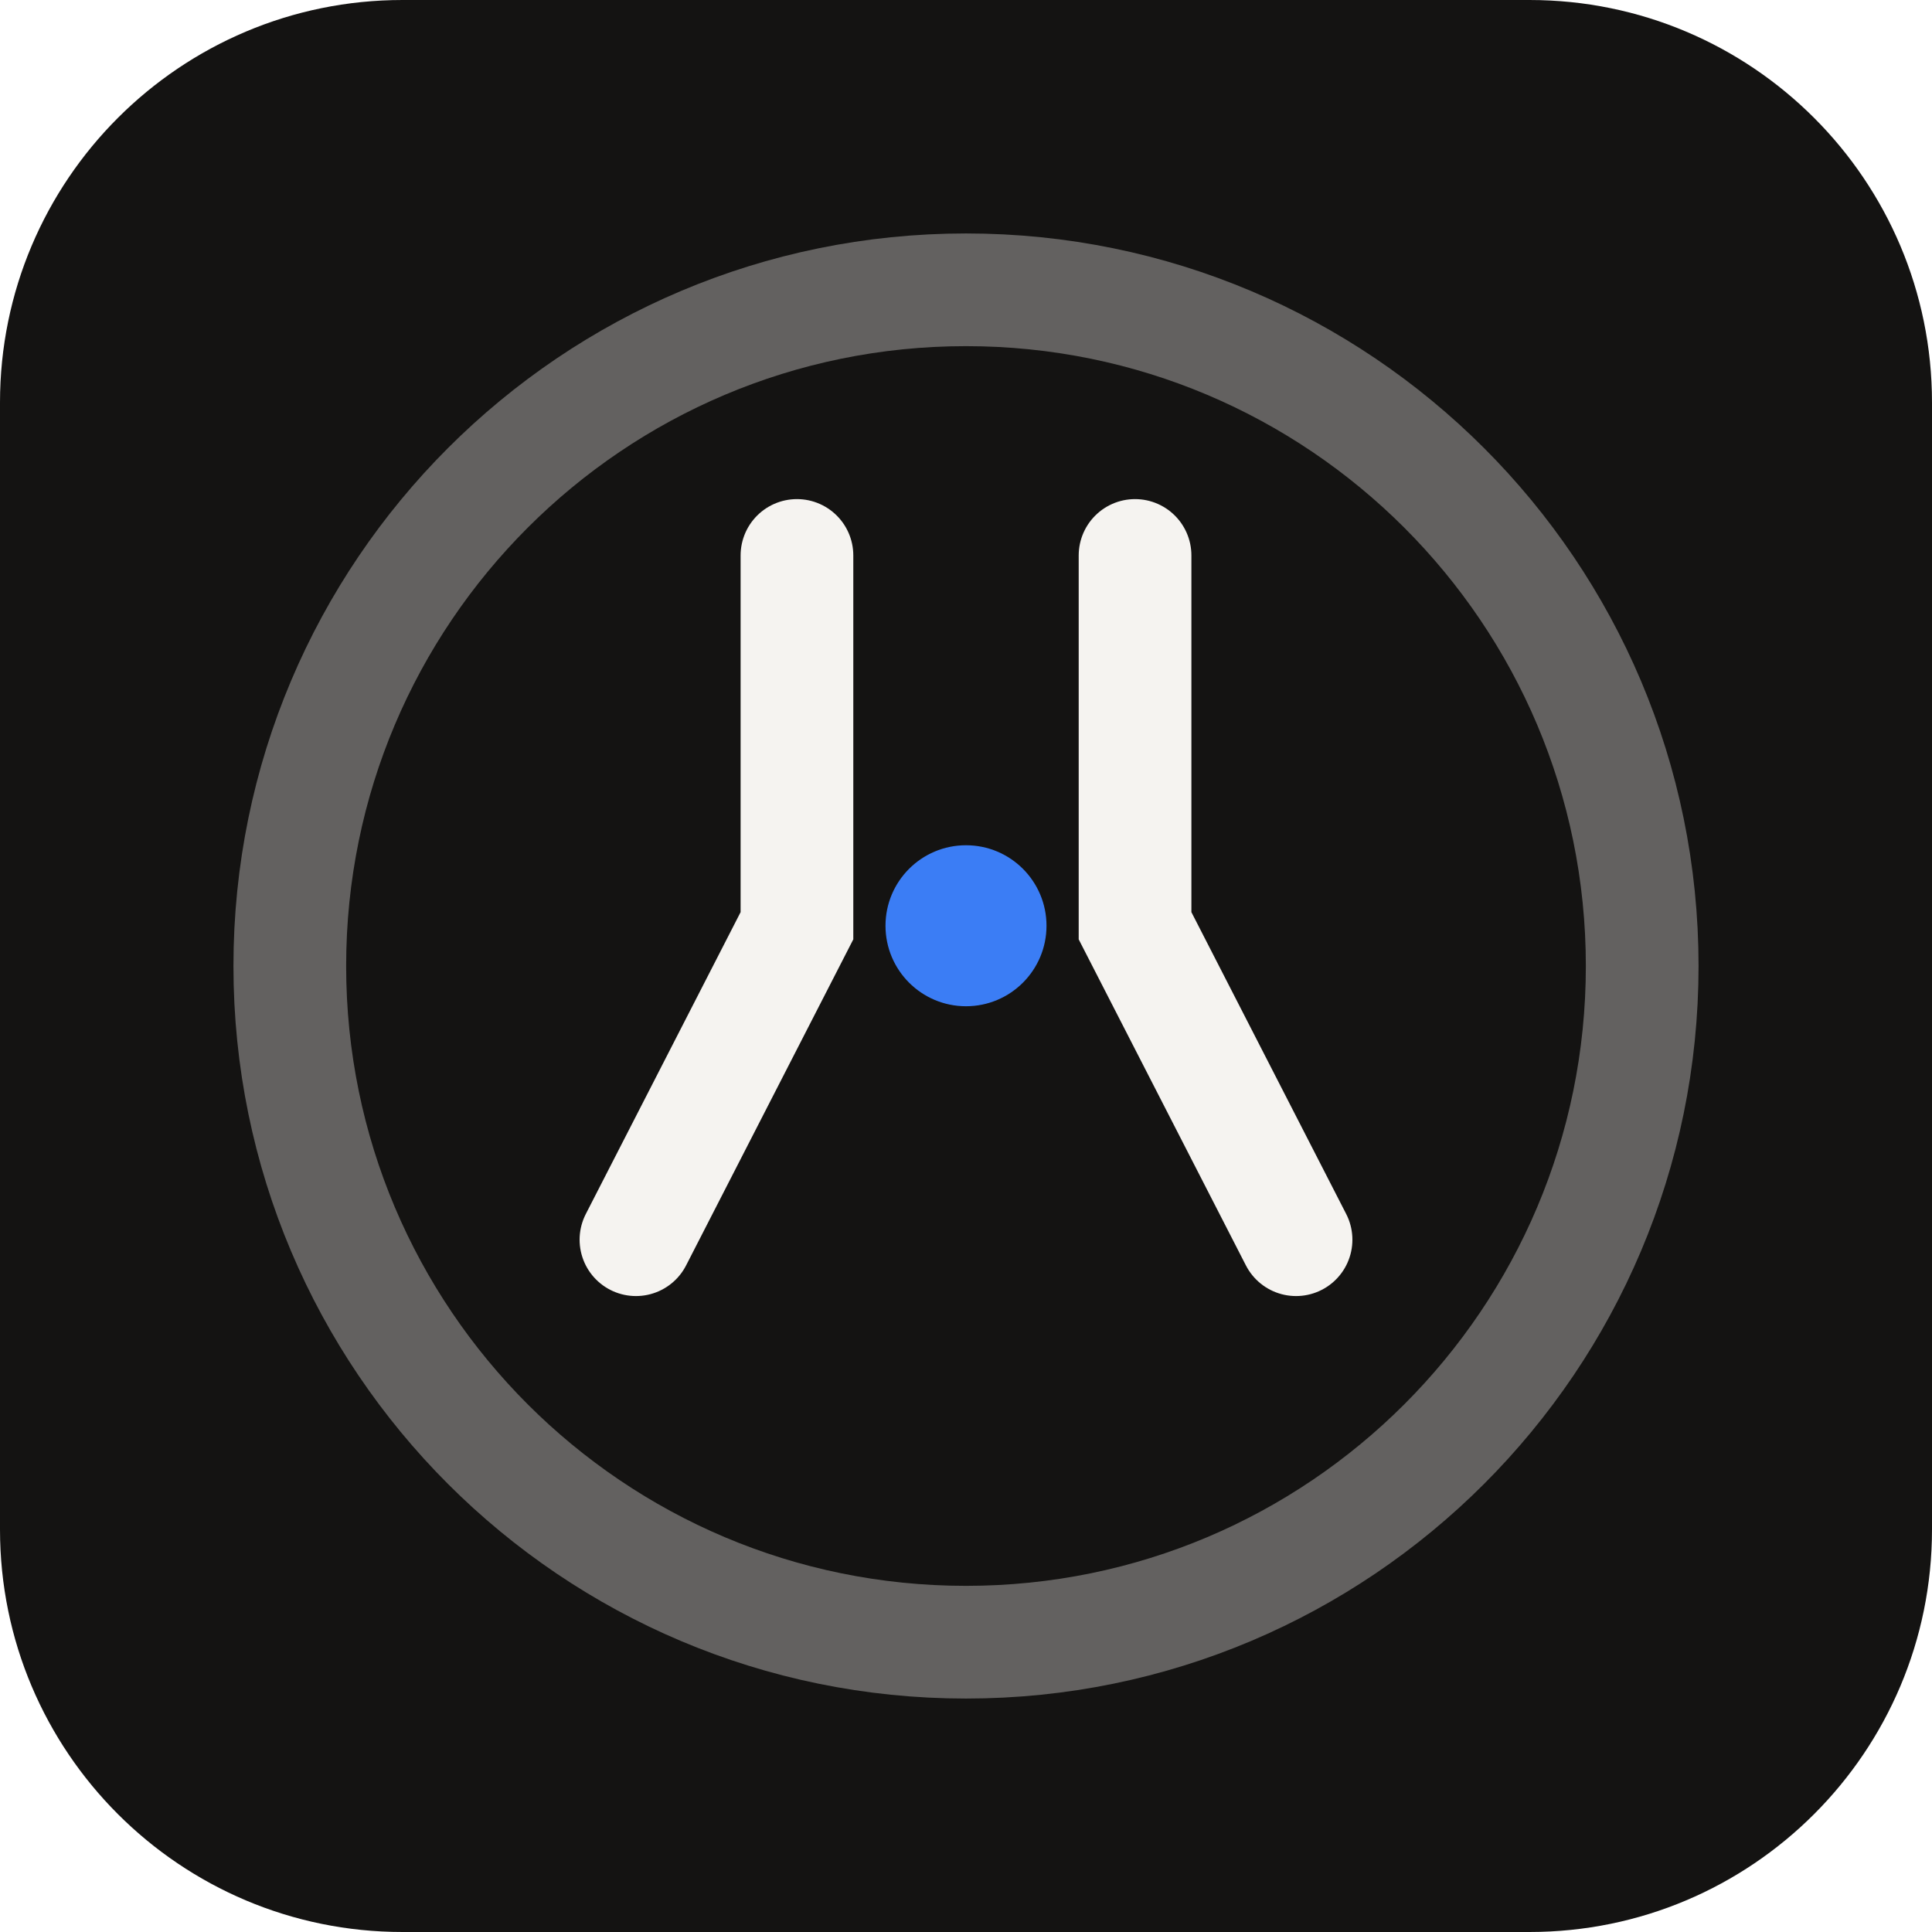
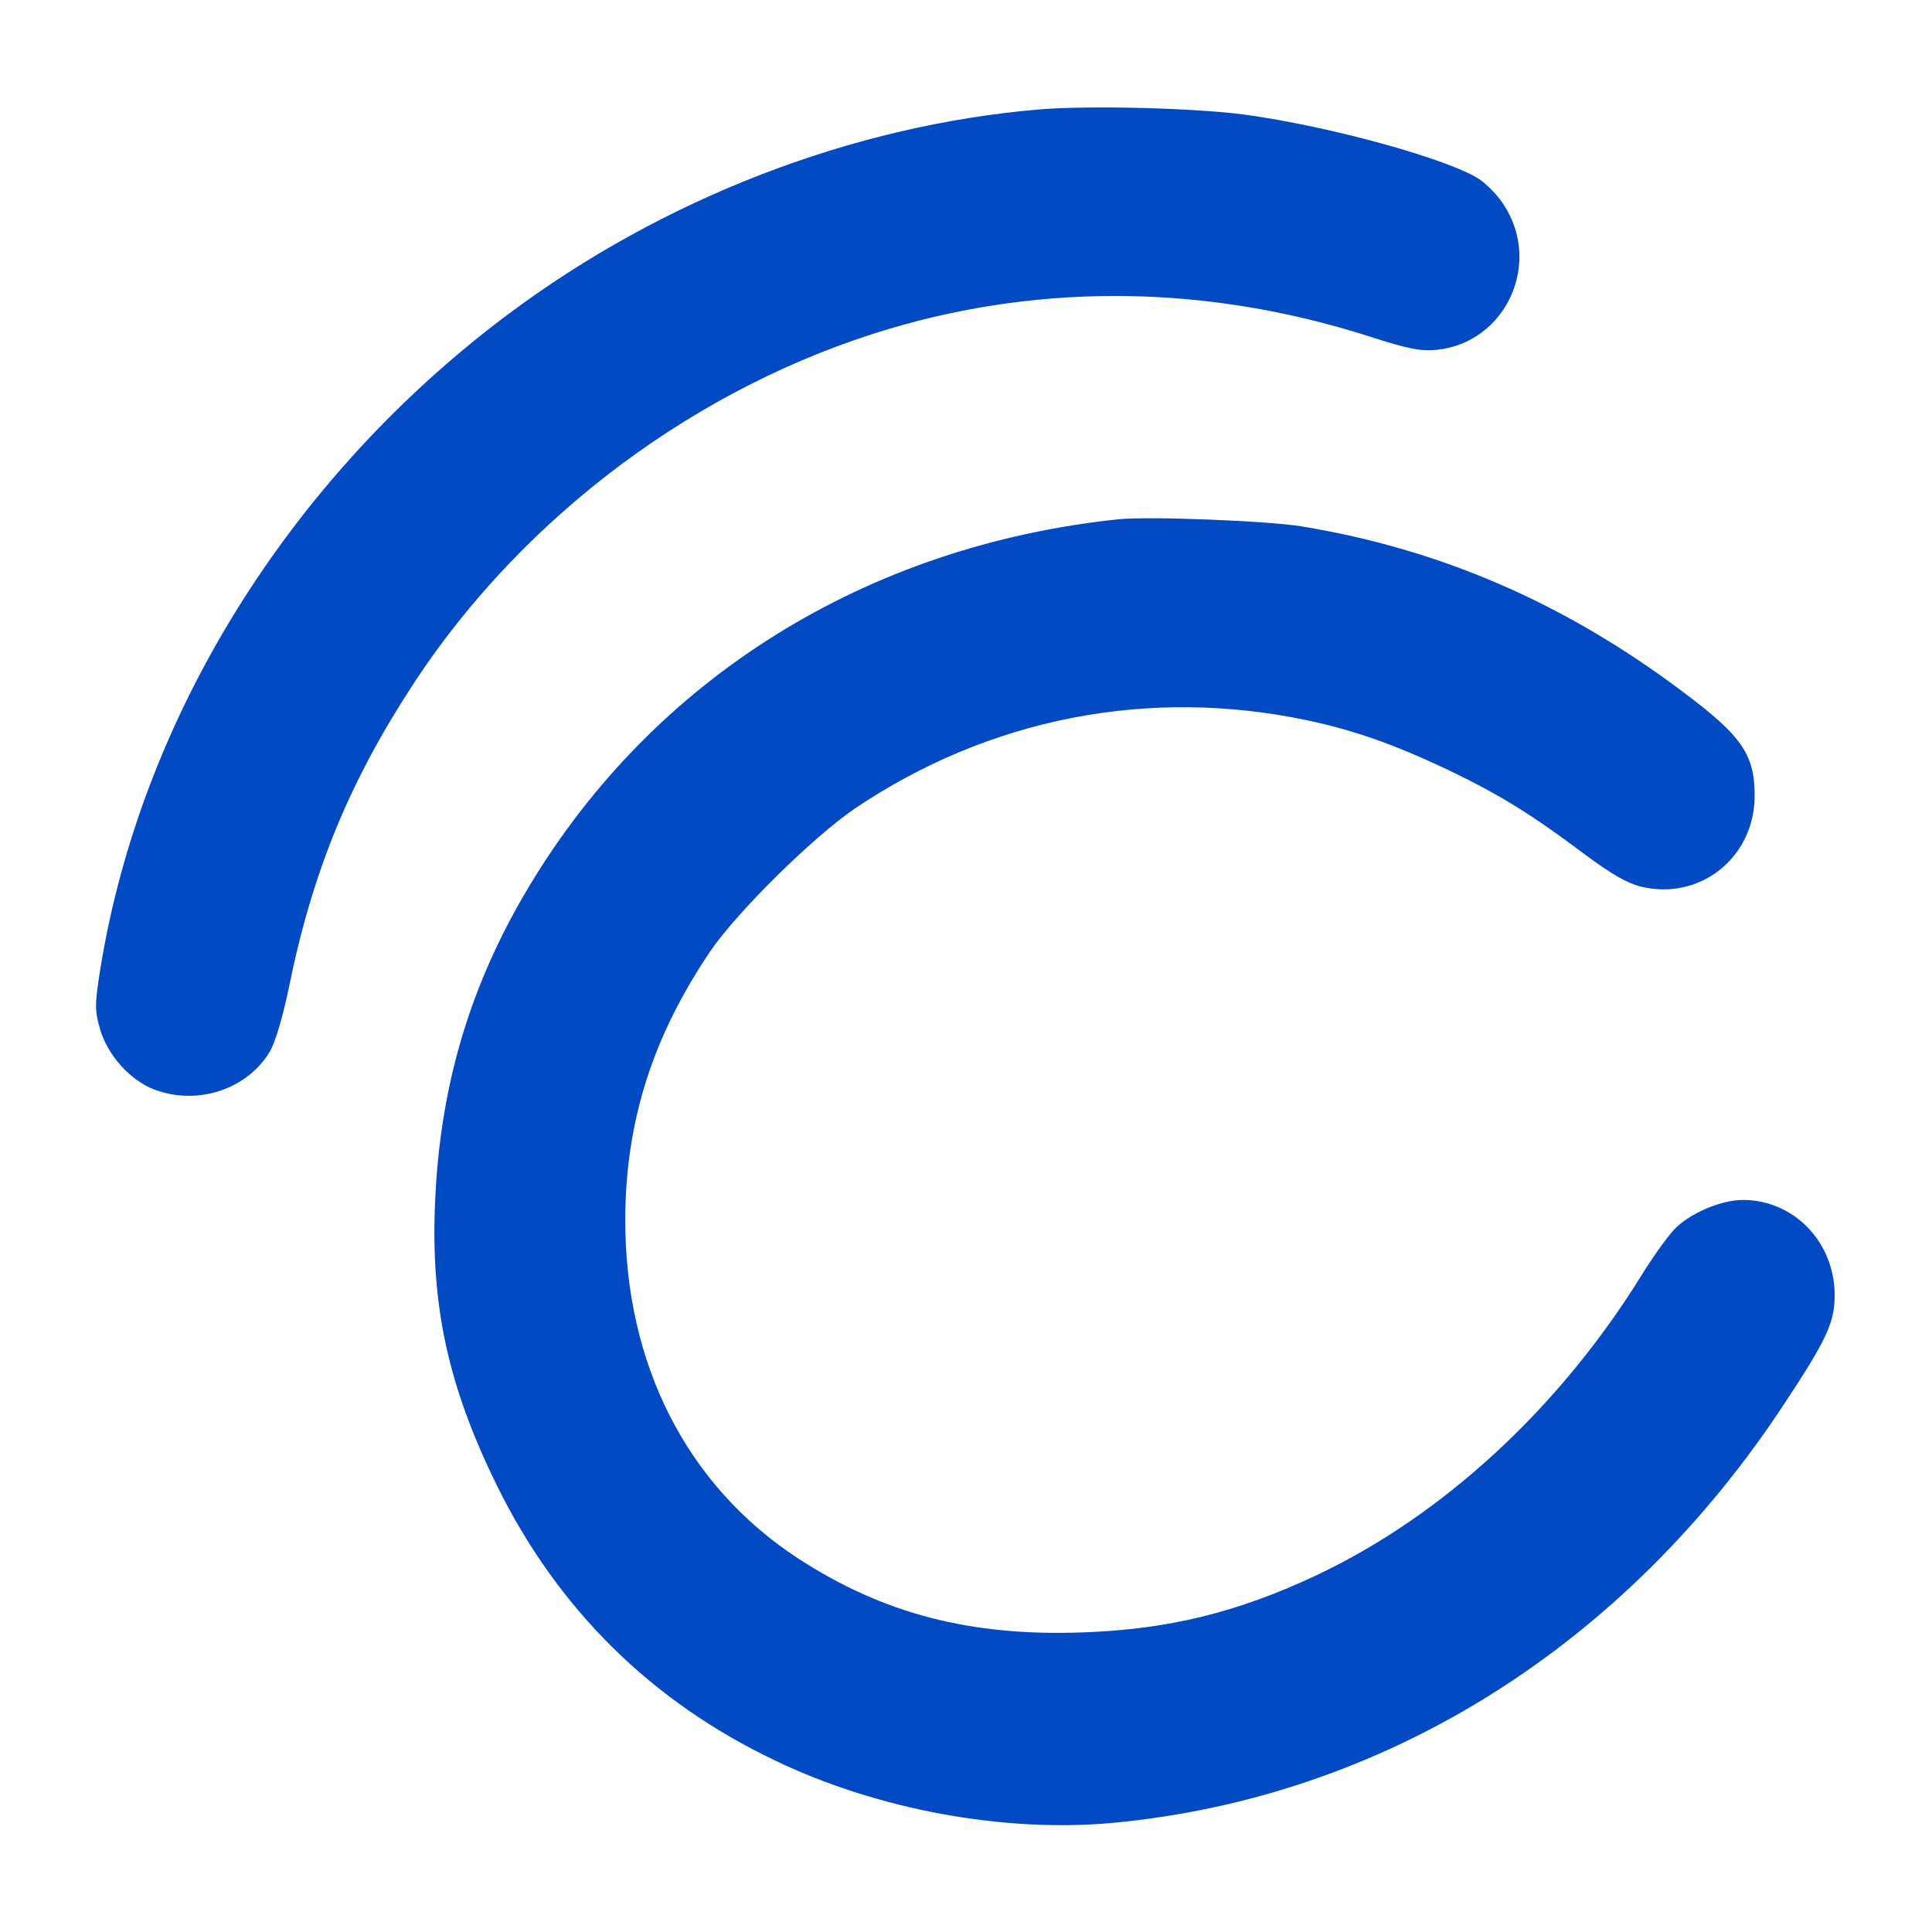
- <svg xmlns="http://www.w3.org/2000/svg" viewBox="0 0 24 24" fill="none">
-   <rect width="24" height="24" rx="5" fill="#141312" />
-   <g stroke="#F5F3F0" stroke-width="1.4" stroke-linecap="round">
-     <circle cx="12" cy="12" r="8.4" opacity="0.35" />
-     <path d="M9.9 6.9v4.6l-2 3.9" />
-     <path d="M14.1 6.9v4.6l2 3.9" />
-   </g>
-   <circle cx="12" cy="11.5" r="1" fill="#3B7DF5" />
+ <svg xmlns="http://www.w3.org/2000/svg" viewBox="256 256 512 512">
+   <path fill="#014ac4" d="M531.4 285C481.9 289.2 431.8 308.5 390.5 339.4C332.8 382.6 293.2 446.2 282.5 513.3C281.1 522.3 281.1 523.7 282.5 528.7C284.5 535.6 290.4 542.2 296.8 544.7C308.3 549.1 321.5 544.7 327.5 534.7C329 532.1 330.9 525.6 332.5 518C338.8 486.8 348.7 462.9 365.9 436.7C395.1 392.4 441.3 358.1 491.8 343.1C533 330.9 576.4 331.6 618.7 345.1C629.2 348.5 632.4 349.1 636.8 348.7C655.1 346.8 664.8 325.7 654.4 310.1C653 307.9 650.2 305 648.2 303.6C640.4 298.3 608.7 289.5 586 286.4C572.7 284.6 544.5 283.9 531.4 285M552.5 393.6C485.7 400.6 429.5 435.6 396.4 490.6C380.6 516.8 372.6 543.7 371.3 574.6C370.1 602.1 374.8 623.4 387.6 649.5C403.7 682.3 428.5 706.9 461.5 722.6C488.6 735.6 522 741.7 550.7 739.1C622.7 732.4 686.7 692.4 729.2 627.5C740.2 610.8 742.2 606.4 742.2 599.2C742.2 585.2 731.4 574 717.9 574C712.1 574 703.9 577.5 699.8 581.7C697.8 583.8 693.9 589.3 691 594C669.2 629.2 638.4 657.6 605 673.4C584 683.3 565.7 687.8 543 688.6C513.3 689.7 490.1 683.7 467.5 669C438 649.7 421.6 617.5 421.7 579C421.8 553.1 429 530.6 444.3 508C451.4 497.6 471.5 477.8 482.5 470.3C518.1 446.3 560.4 438 602.5 446.9C615.1 449.6 625.5 453.3 639.7 460C653.2 466.5 661.6 471.6 676.1 482.5C683.1 487.7 687.3 490.1 691 491C706.6 494.7 721 483.2 721 466.9C721 455.9 717.6 451 701.8 439.2C670.6 415.8 637.9 401.6 601 395.5C591.8 394 560.6 392.8 552.5 393.6" />
</svg>
